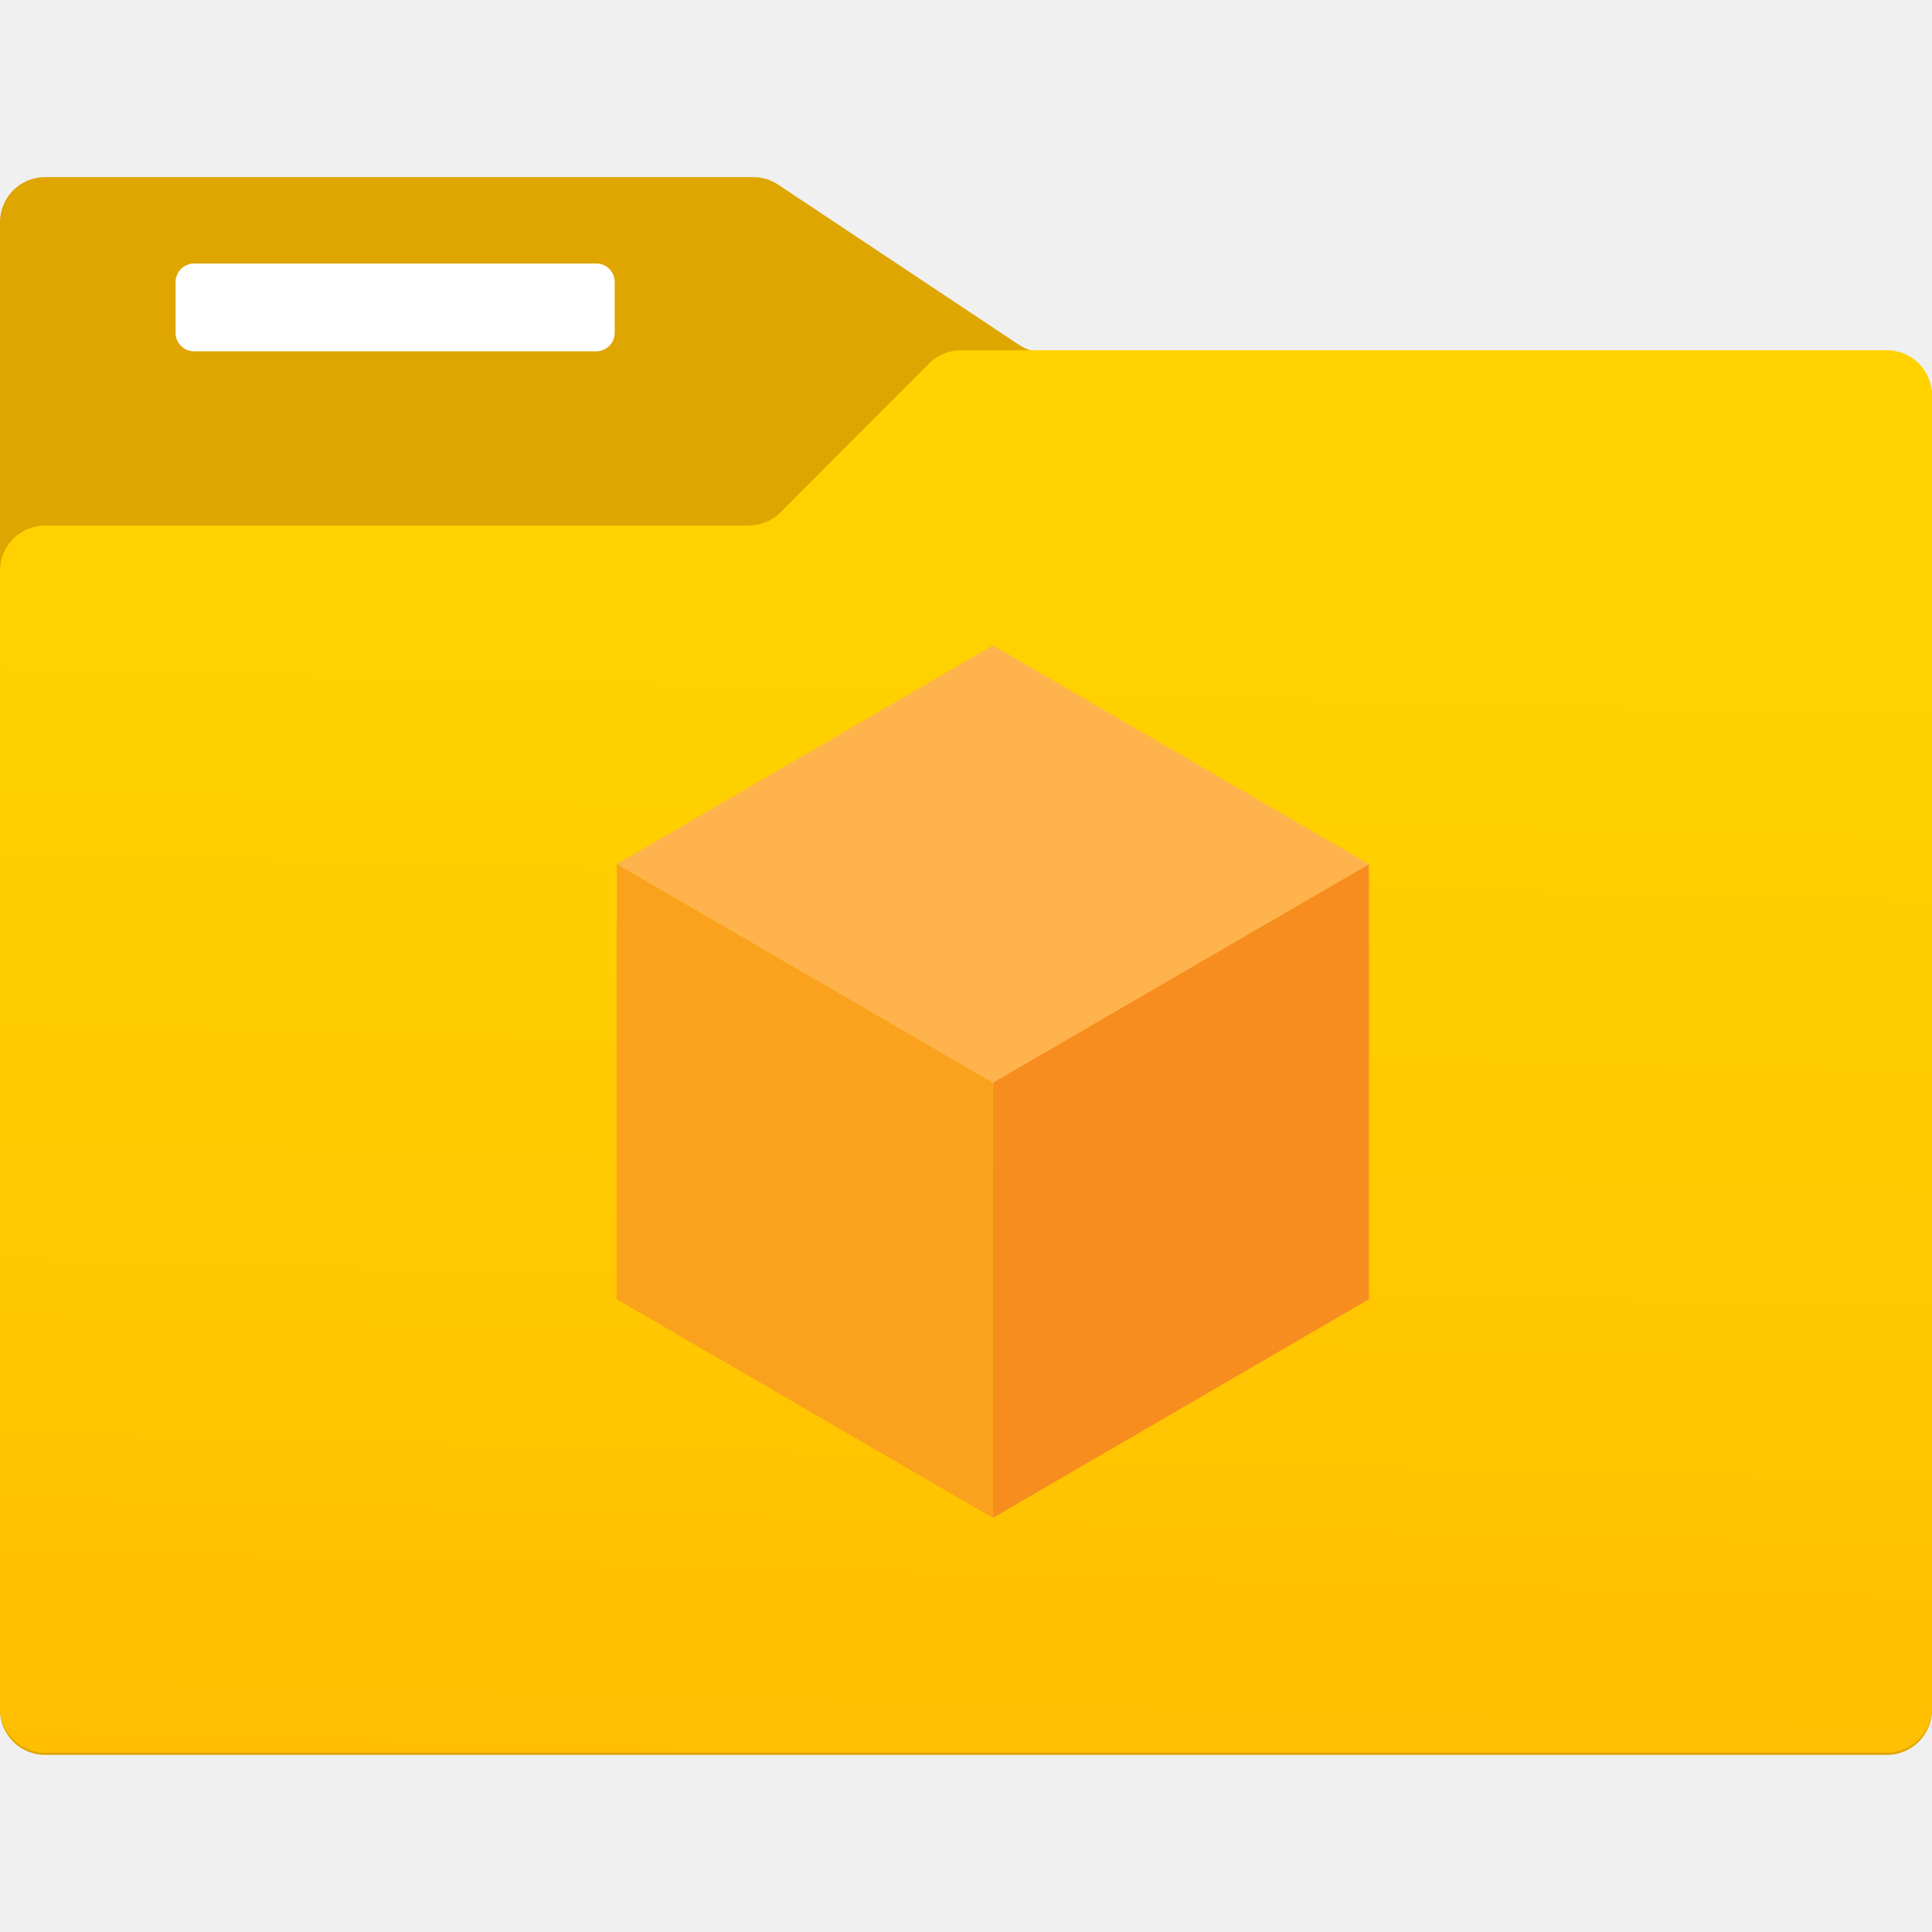
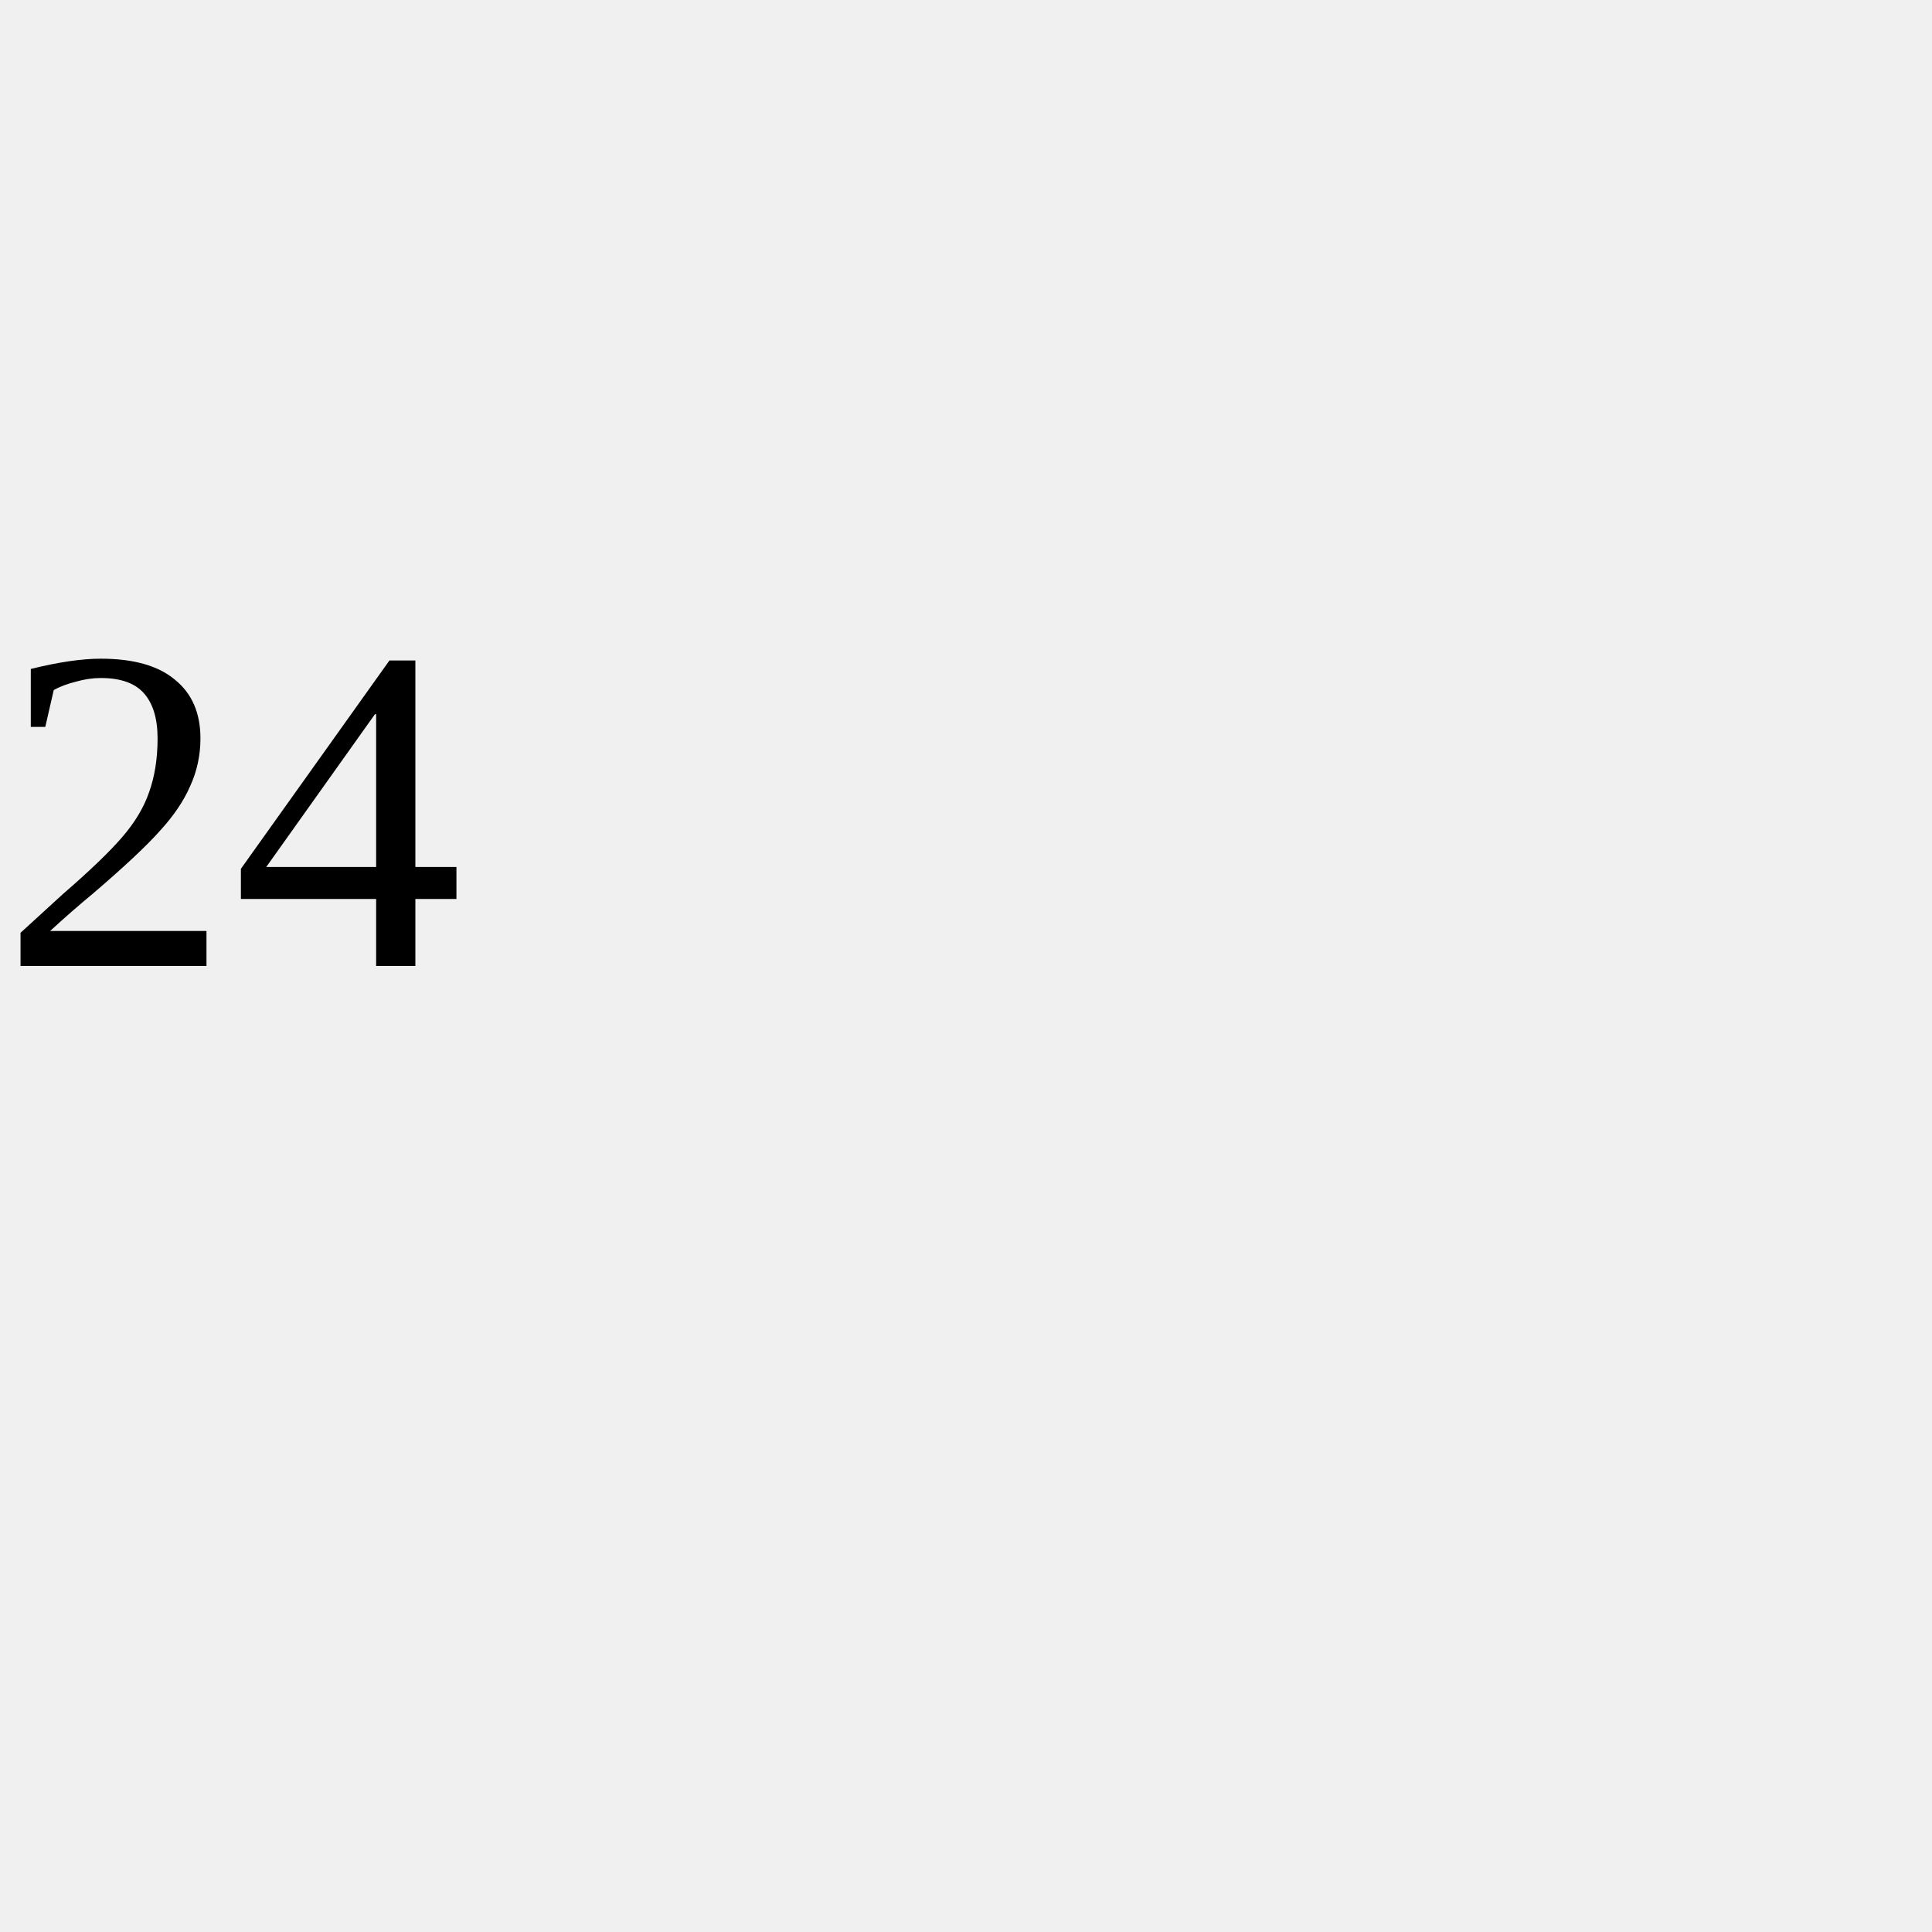
- <svg xmlns="http://www.w3.org/2000/svg" viewBox="0 0 18 18" class="msportalfx-svg-placeholder" role="presentation" focusable="false">
-   <g>
-     <defs>
-       <linearGradient id="933263aa-29c0-4179-9ffc-ca9a75768e89" x1="9.252" x2="8.842" y1=".485" y2="16.966" gradientUnits="userSpaceOnUse">
-         <stop offset="0" stop-color="#ffd400" />
-         <stop offset=".415" stop-color="#ffd000" />
-         <stop offset=".845" stop-color="#ffc301" />
-         <stop offset="1" stop-color="#ffbd02" />
-       </linearGradient>
-     </defs>
-     <path fill="#dfa500" d="M17.579 3.283H9.727a.419.419 0 0 1-.233-.07L7.251 1.721a.42.42 0 0 0-.233-.071H.421A.42.42 0 0 0 0 2.07v13.86a.42.42 0 0 0 .421.42h17.158a.42.42 0 0 0 .421-.42V3.7a.42.42 0 0 0-.421-.417z" />
-     <rect width="4.091" height=".818" x="1.636" y="2.455" rx=".172" class="msportalfx-svg-c01" />
-     <path fill="url(#933263aa-29c0-4179-9ffc-ca9a75768e89)" d="M17.579 3.263H8.956a.421.421 0 0 0-.3.123L7.272 4.773a.42.42 0 0 1-.3.123H.421a.42.42 0 0 0-.421.42V15.91a.42.42 0 0 0 .421.419h17.158A.42.42 0 0 0 18 15.91V3.683a.42.42 0 0 0-.421-.42z" />
-     <path fill="#f78d1e" d="M12.754 8.051v4.054L9.25 14.142v-4.06l3.504-2.031z" />
-     <path fill="#ffb34d" d="M12.754 8.051 9.25 10.088 5.746 8.05 9.25 6.013l3.504 2.038z" />
-     <path fill="#faa21d" d="M9.25 10.087v4.055l-3.504-2.037V8.05l3.504 2.037z" />
-   </g>
+ <svg xmlns="http://www.w3.org/2000/svg" viewBox="0 0 50 50">
+   <text x="0" y="25" class="small">24</text>
  <style>.msportalfx-svg-c01{fill:#fff}.msportalfx-svg-c02{fill:#e5e5e5}.msportalfx-svg-c03{fill:#a0a1a2}.msportalfx-svg-c04{fill:#7a7a7a}.msportalfx-svg-c05{fill:#3e3e3e}.msportalfx-svg-c06{fill:#1e1e1e}.msportalfx-svg-c07{fill:#0f0f0f}.msportalfx-svg-c08{fill:#ba141a}.msportalfx-svg-c09{fill:#dd5900}.msportalfx-svg-c10{fill:#ff8c00}.msportalfx-svg-c11{fill:#fcd116}.msportalfx-svg-c12{fill:#fee087}.msportalfx-svg-c13{fill:#b8d432}.msportalfx-svg-c14,.msportalfx-svg-c32{fill:#57a300}.msportalfx-svg-c15{fill:#59b4d9}.msportalfx-svg-c16{fill:#3999c6}.msportalfx-svg-c17{fill:#804998}.msportalfx-svg-c18{fill:#ec008c}.msportalfx-svg-c19{fill:#0072c6}.msportalfx-svg-c20{fill:#68217a}.msportalfx-svg-c21{fill:#00188f}.msportalfx-svg-c22{fill:#e81123}.fxs-mode-light .msportalfx-svg-c22{fill:#a4262c}.msportalfx-svg-c23{fill:#cae3f3}.msportalfx-svg-c24{fill:#59aed3}.msportalfx-svg-c25{fill:#4c3b12}.msportalfx-svg-c26{fill:#be9555}.msportalfx-svg-c27{fill:#4f4d52}.msportalfx-svg-c28{fill:#ef6f59}.msportalfx-svg-c29{fill:#f7cb64}.msportalfx-svg-c30{fill:#fdd8db}.msportalfx-svg-c31{fill:#f6ffec}.msportalfx-svg-c33{fill:#8a2da5}.msportalfx-svg-c34{fill:#e00b1c}.msportalfx-svg-c35{fill:#015cda}.msportalfx-svg-c36{fill:#5db300}.msportalfx-svg-c97{fill:#ffb900}.msportalfx-svg-c98{fill:#00a4ef}.msportalfx-svg-c99{fill:#f25022}.msportalfx-inverted-theme .msportalfx-svg-c05,.fxs-theme-dark .msportalfx-svg-c05{fill:#777}.msportalfx-inverted-theme .msportalfx-svg-c07,.fxs-theme-dark .msportalfx-svg-c07{fill:#f2f2f2}.msportalfx-svg-palette-white{fill:#fff}.msportalfx-svg-palette-blue{fill:#015cda}.msportalfx-svg-palette-black{fill:#1e1e1e}.msportalfx-svg-palette-green{fill:#57a300}.msportalfx-svg-palette-gray{fill:#a0a1a2}.msportalfx-svg-palette-inherit{fill:inherit}.msportalfx-svg-badge{position:absolute;left:0;bottom:0;min-height:10px;min-width:10px}.fxc-menu-icon&gt;.msportalfx-svg-badge{left:-2px;bottom:-2px;min-height:8px;min-width:8px}.msportalfx-svg-disabled{filter:grayscale(100%)}.msportalfx-svg-loading-square{animation:ProgressFlagAnimation 1.45s infinite ease-in-out;transform-origin:50%}.msportalfx-svg-loading-square:nth-child(1){animation-delay:0s}.msportalfx-svg-loading-square:nth-child(2){animation-delay:.2s}.msportalfx-svg-loading-square:nth-child(3){animation-delay:.4s}@keyframes ProgressFlagAnimation{0%{transform:scale(1);opacity:.3}36.1%{transform:scale(1.06);opacity:1}50%{transform:scale(1.06);opacity:1}86.1%{transform:scale(1);opacity:.3}}.msportalfx-svg-flip-horizontal&gt;svg,svg.msportalfx-svg-flip-horizontal{transform:scaleX(-1)}.msportalfx-svg-fabric-rotate360{animation:ImageRotation 1.3s cubic-bezier(.53,.21,.29,.67) infinite}@keyframes ImageRotation{0%{transform:rotate(-45deg)}100%{transform:rotate(315deg)}}.fxs-svg-number .msportalfx-font-bold{font-size:10px;fill:#0065ad}.fxs-svg-number .fxs-svg-circle{stroke-width:0%;fill:#0078d4}.fxs-svg-number .fxs-svg-text{fill:#fff;font-size:10px}.fxs-svg-number.msportalfx-svg-disabled{filter:grayscale(0%)}.fxs-svg-number.msportalfx-svg-disabled .fxs-svg-circle{fill:#fff;stroke-width:1px;stroke:#949494}.fxs-svg-number.msportalfx-svg-disabled .fxs-svg-text{fill:#949494}.fxs-theme-dark .fxs-svg-number .fxs-svg-text{fill:#0f0f0f}.fxs-theme-dark .fxs-svg-number .fxs-svg-circle{stroke-width:0%;fill:#0078d4}.fxs-theme-dark .fxs-svg-number.msportalfx-svg-disabled .fxs-svg-circle{fill:#0f0f0f;stroke-width:1px;stroke:#949494}.fxs-theme-dark .fxs-svg-number.msportalfx-svg-disabled .fxs-svg-text{fill:#949494}</style>
</svg>
